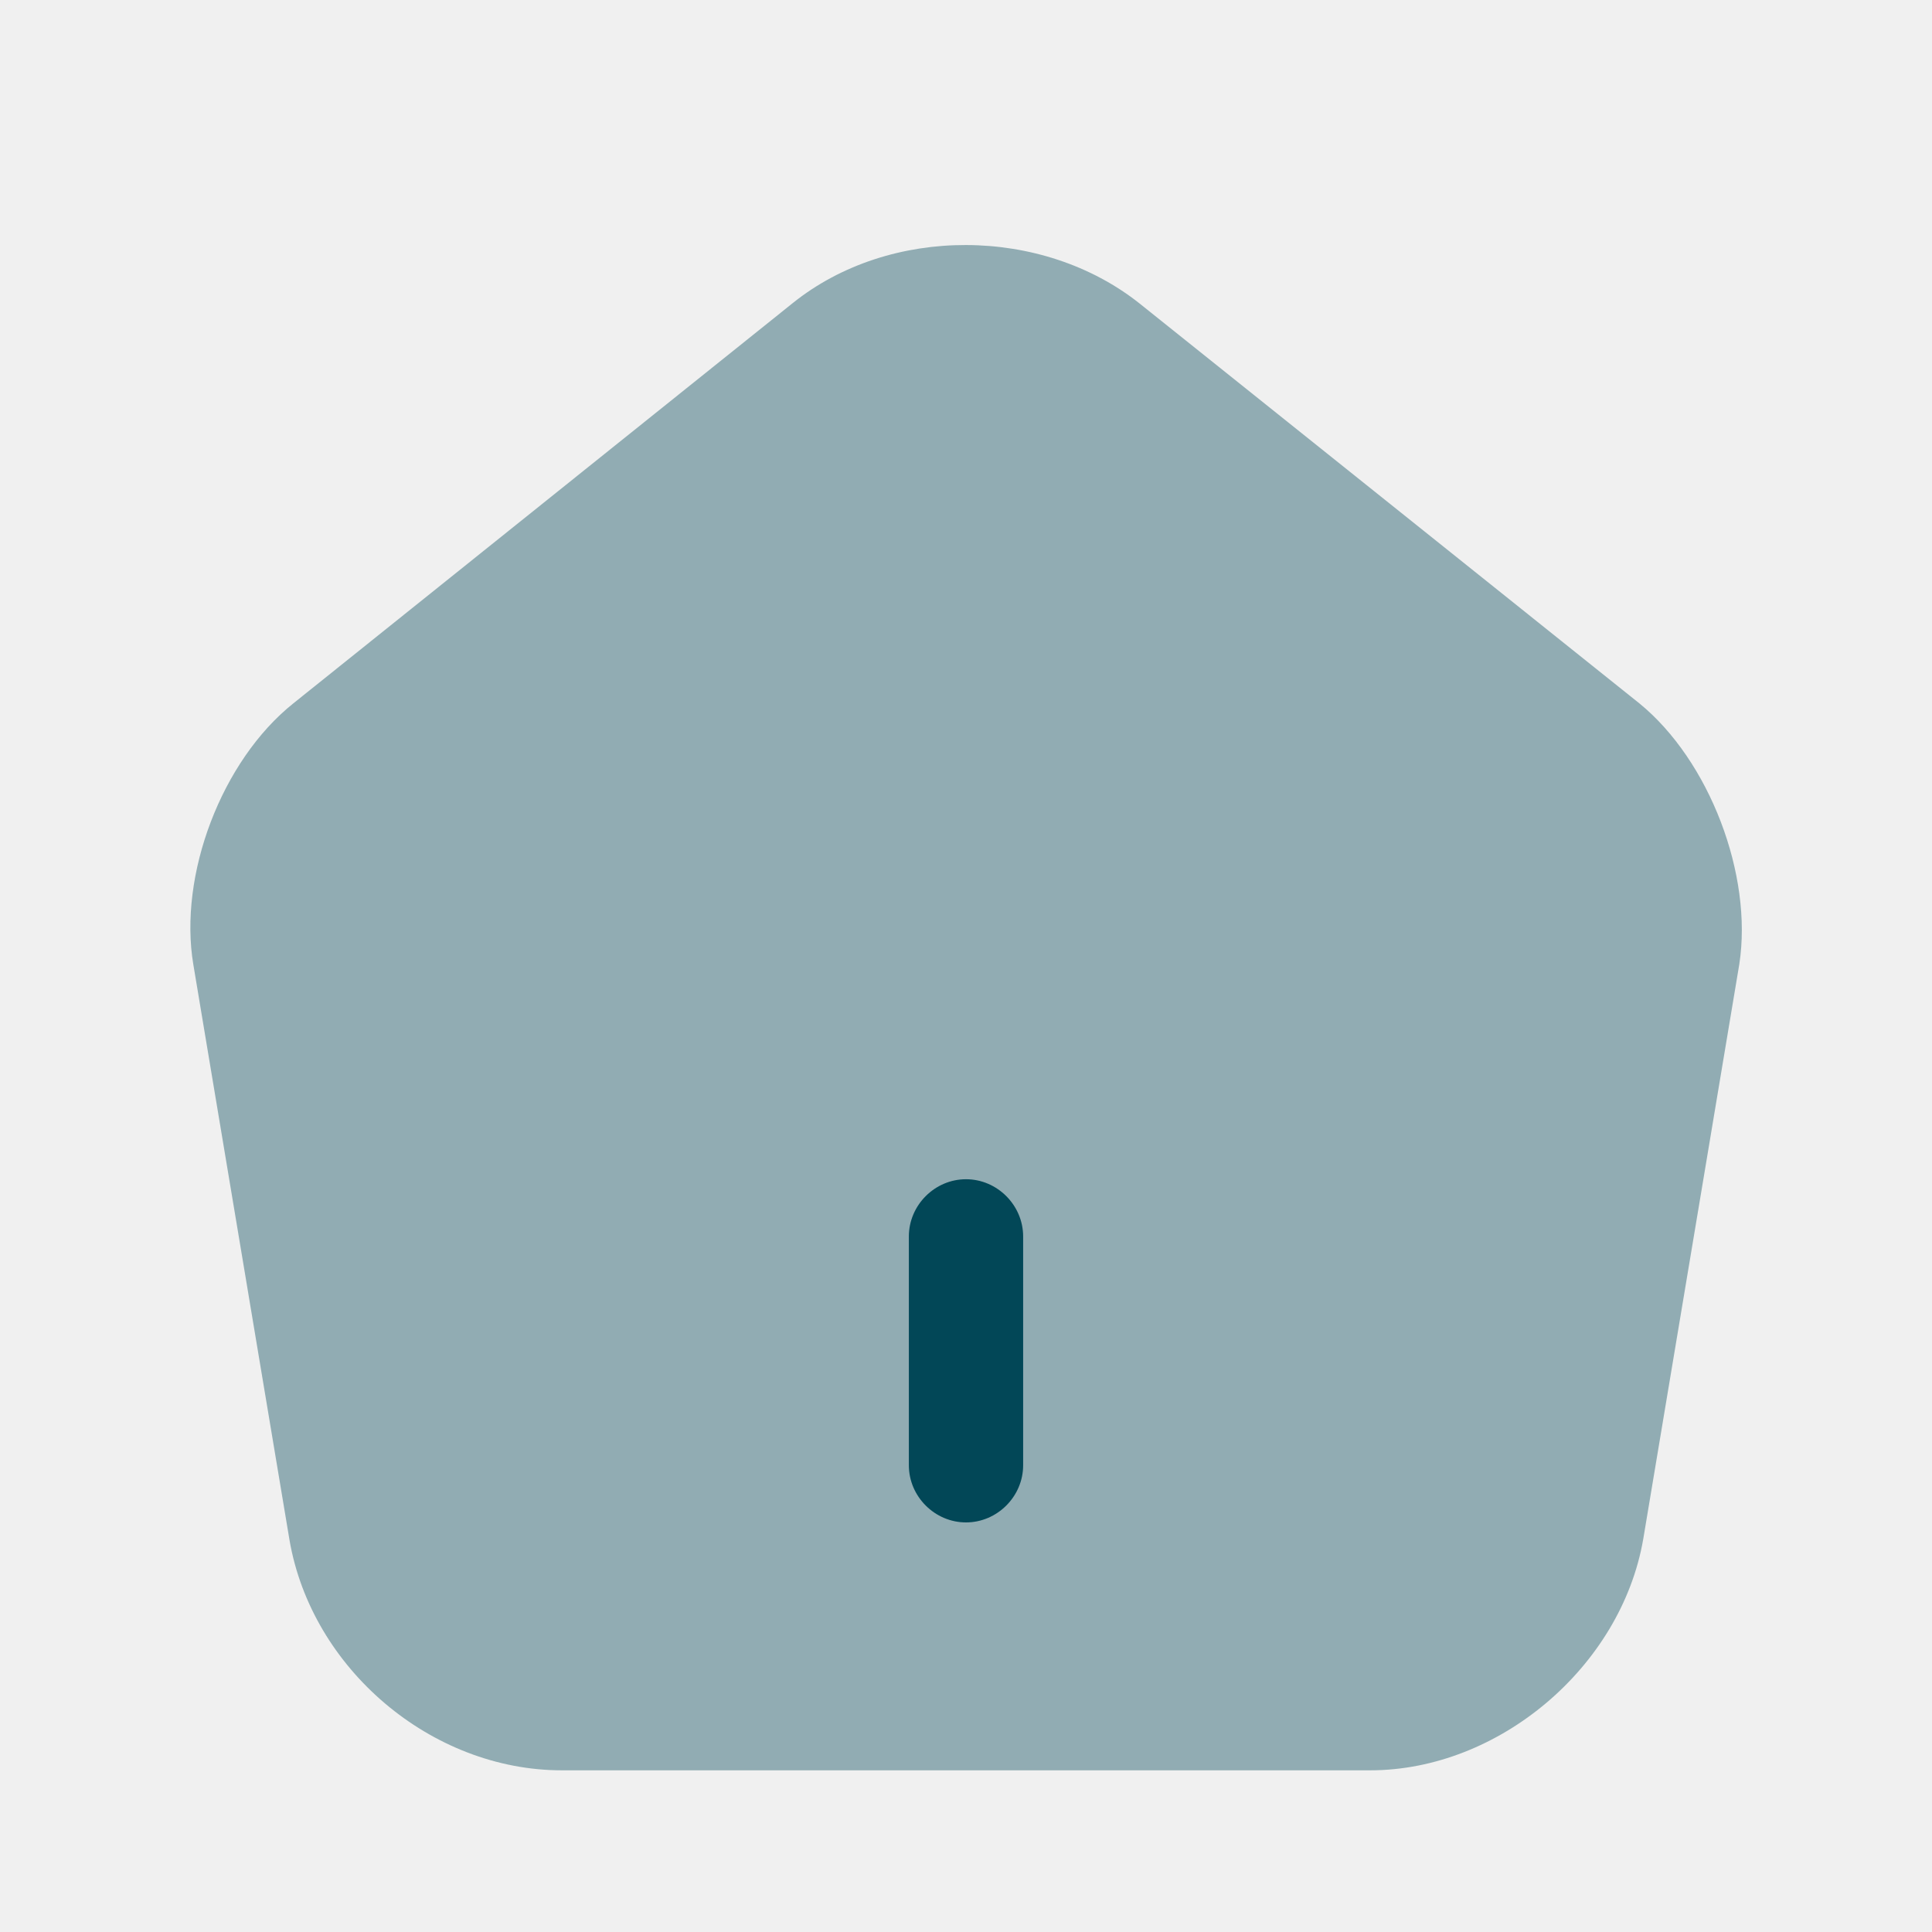
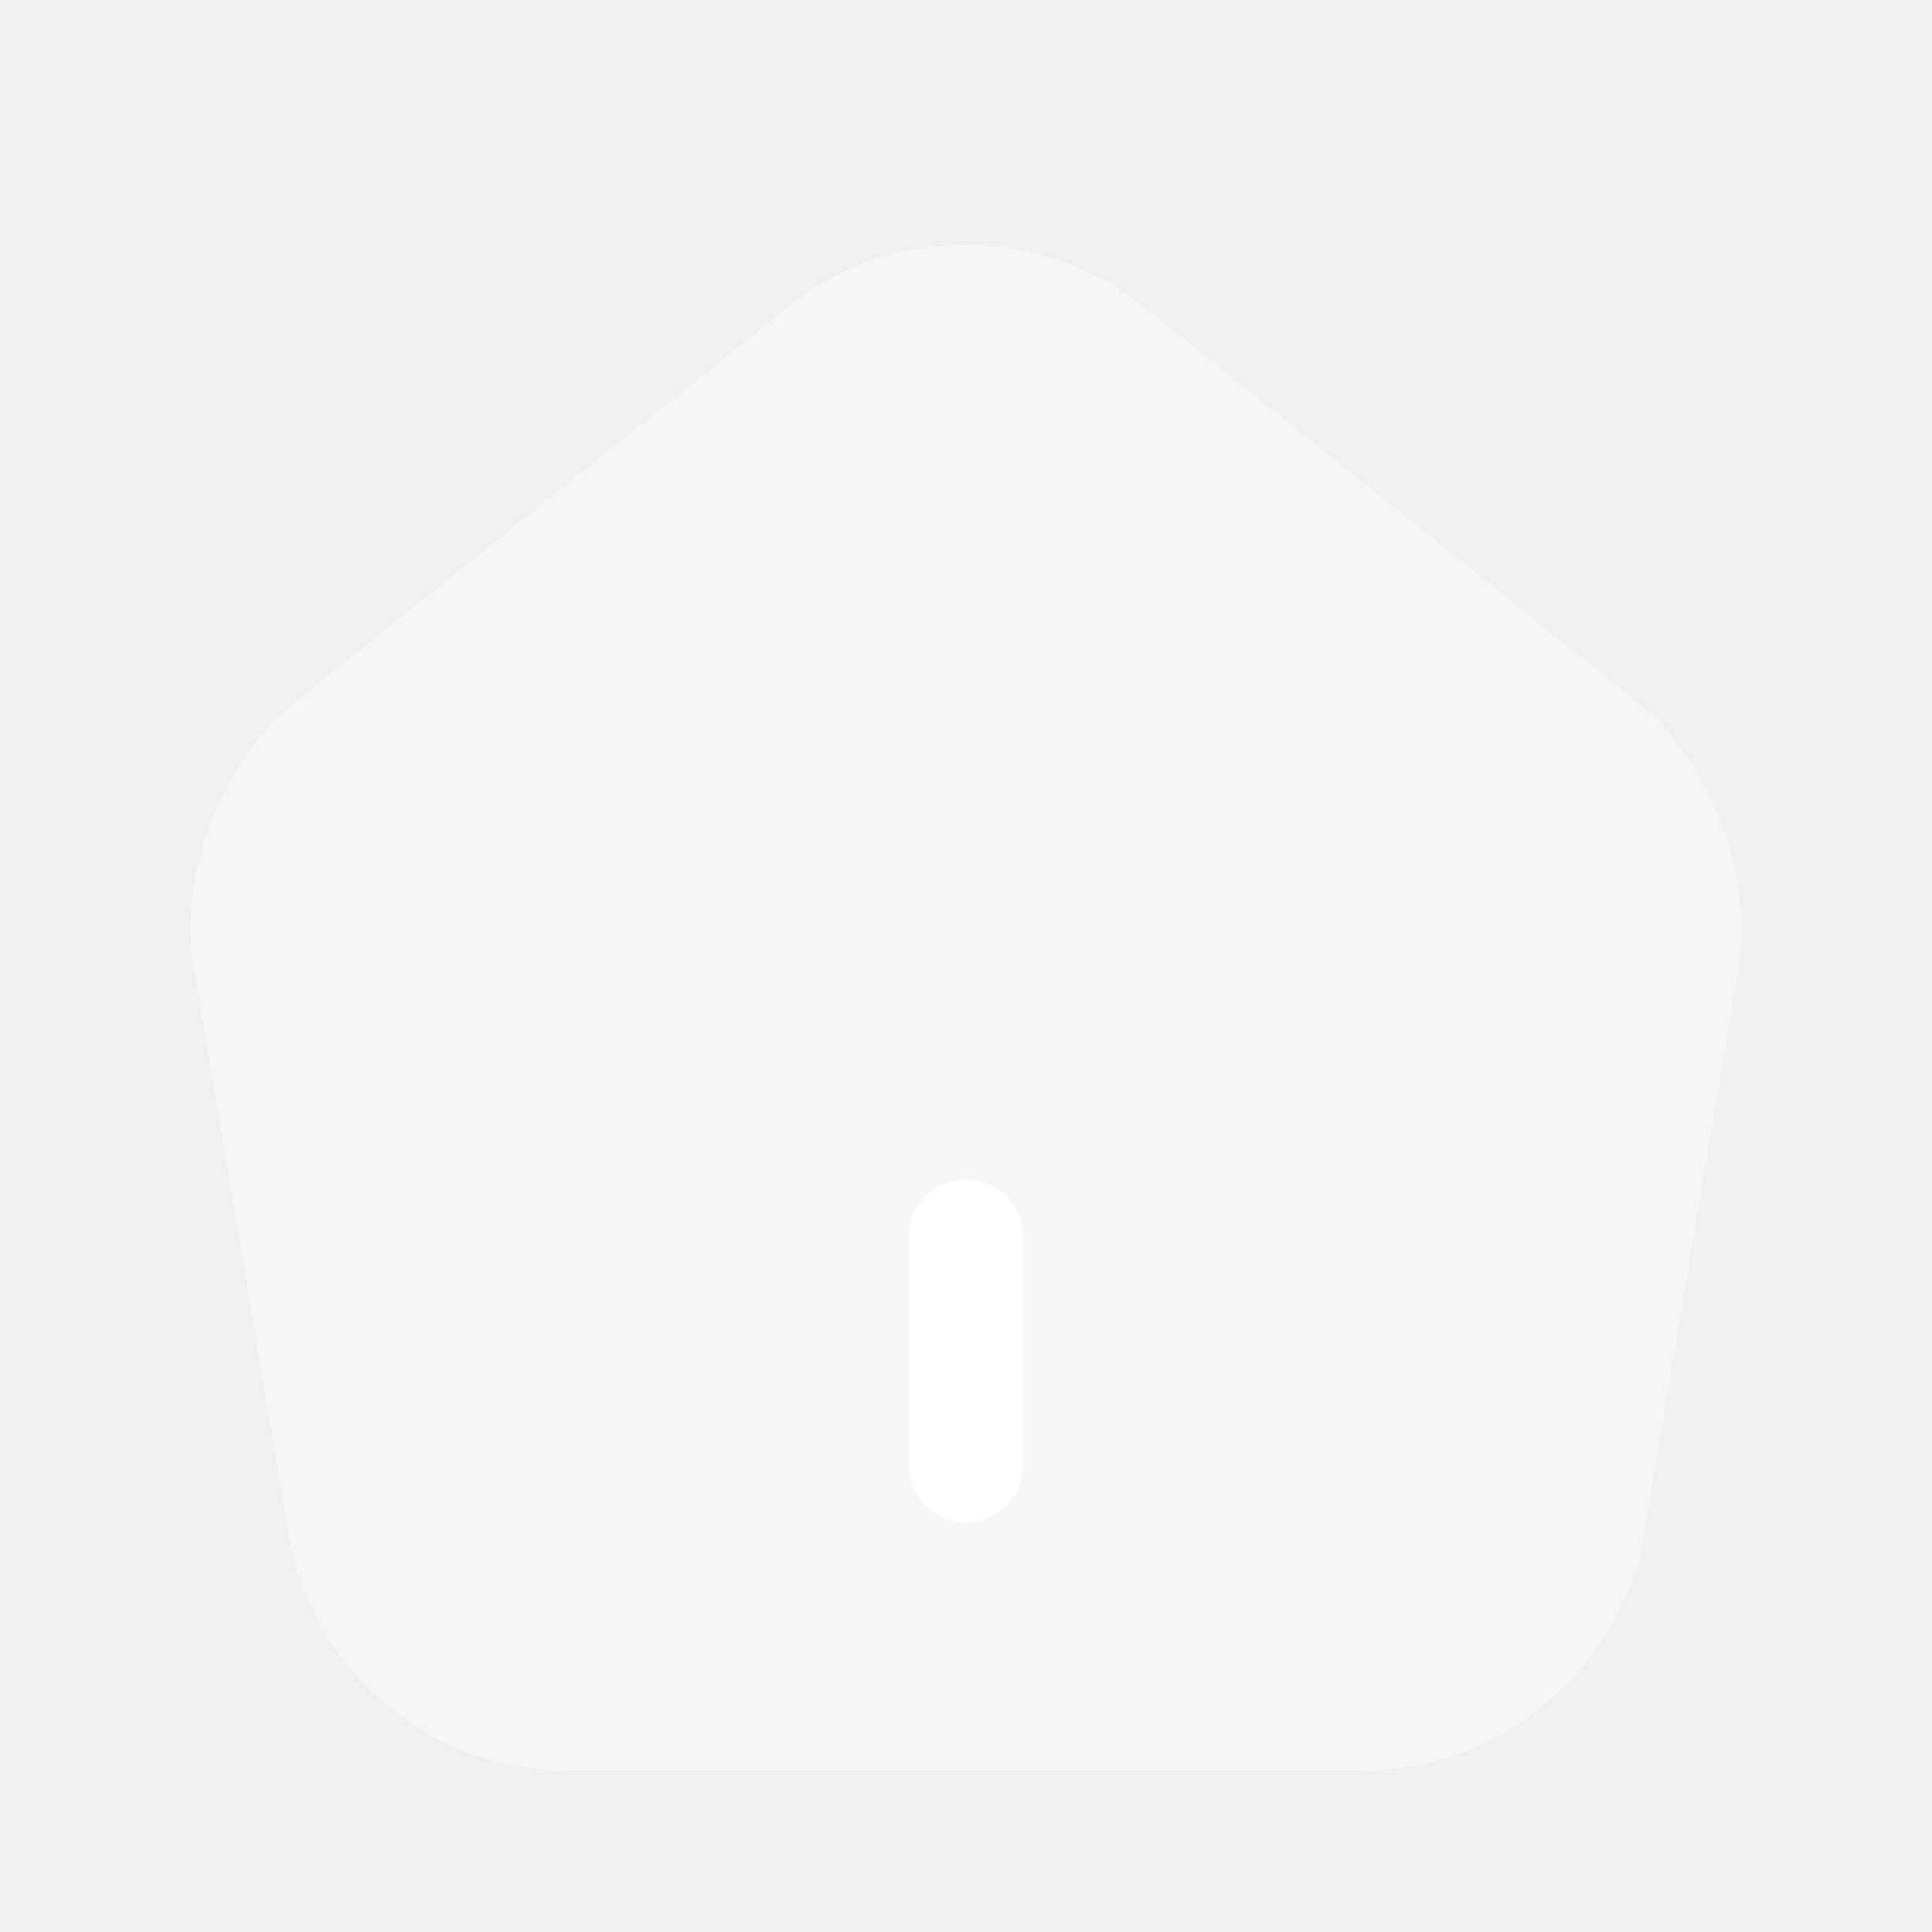
<svg xmlns="http://www.w3.org/2000/svg" width="19" height="19" viewBox="0 0 19 19" fill="none">
-   <g clip-path="url(#clip0_119_2503)">
-     <mask id="mask0_119_2503" style="mask-type:luminance" maskUnits="userSpaceOnUse" x="0" y="0" width="19" height="19">
+   <g clip-path="url(#clip0_148_1890)">
+     <mask id="mask0_148_1890" style="mask-type:luminance" maskUnits="userSpaceOnUse" x="0" y="0" width="19" height="19">
      <path d="M18.5 0.91H0.5V18.91H18.5V0.91Z" fill="white" />
    </mask>
-     <g mask="url(#mask0_119_2503)">
-       <path opacity="0.4" d="M16.122 6.917L11.21 2.987C10.25 2.222 8.75 2.215 7.797 2.98L2.885 6.917C2.18 7.48 1.752 8.605 1.902 9.49L2.847 15.145C3.065 16.412 4.242 17.41 5.525 17.41H13.475C14.742 17.41 15.943 16.39 16.16 15.137L17.105 9.482C17.24 8.605 16.812 7.48 16.122 6.917Z" fill="#024757" />
-       <path d="M9.5 14.972C9.193 14.972 8.938 14.717 8.938 14.41V12.16C8.938 11.852 9.193 11.597 9.5 11.597C9.807 11.597 10.062 11.852 10.062 12.16V14.41C10.062 14.717 9.807 14.972 9.5 14.972Z" fill="#024757" />
+     <g mask="url(#mask0_148_1890)">
+       <path opacity="0.4" d="M16.122 6.917L11.21 2.987C10.25 2.222 8.75 2.215 7.797 2.98L2.885 6.917C2.18 7.48 1.752 8.605 1.902 9.49L2.847 15.145C3.065 16.412 4.242 17.41 5.525 17.41H13.475C14.742 17.41 15.943 16.39 16.16 15.137L17.105 9.482C17.24 8.605 16.812 7.48 16.122 6.917Z" fill="white" />
+       <path d="M9.5 14.972C9.193 14.972 8.938 14.717 8.938 14.41V12.16C8.938 11.852 9.193 11.597 9.5 11.597C9.807 11.597 10.062 11.852 10.062 12.16V14.41C10.062 14.717 9.807 14.972 9.5 14.972Z" fill="white" />
    </g>
  </g>
  <defs>
-     <clipPath id="clip0_119_2503">
+     <clipPath id="clip0_148_1890">
      <rect width="18" height="18" fill="white" transform="translate(0.5 0.909828)" />
    </clipPath>
  </defs>
</svg>
